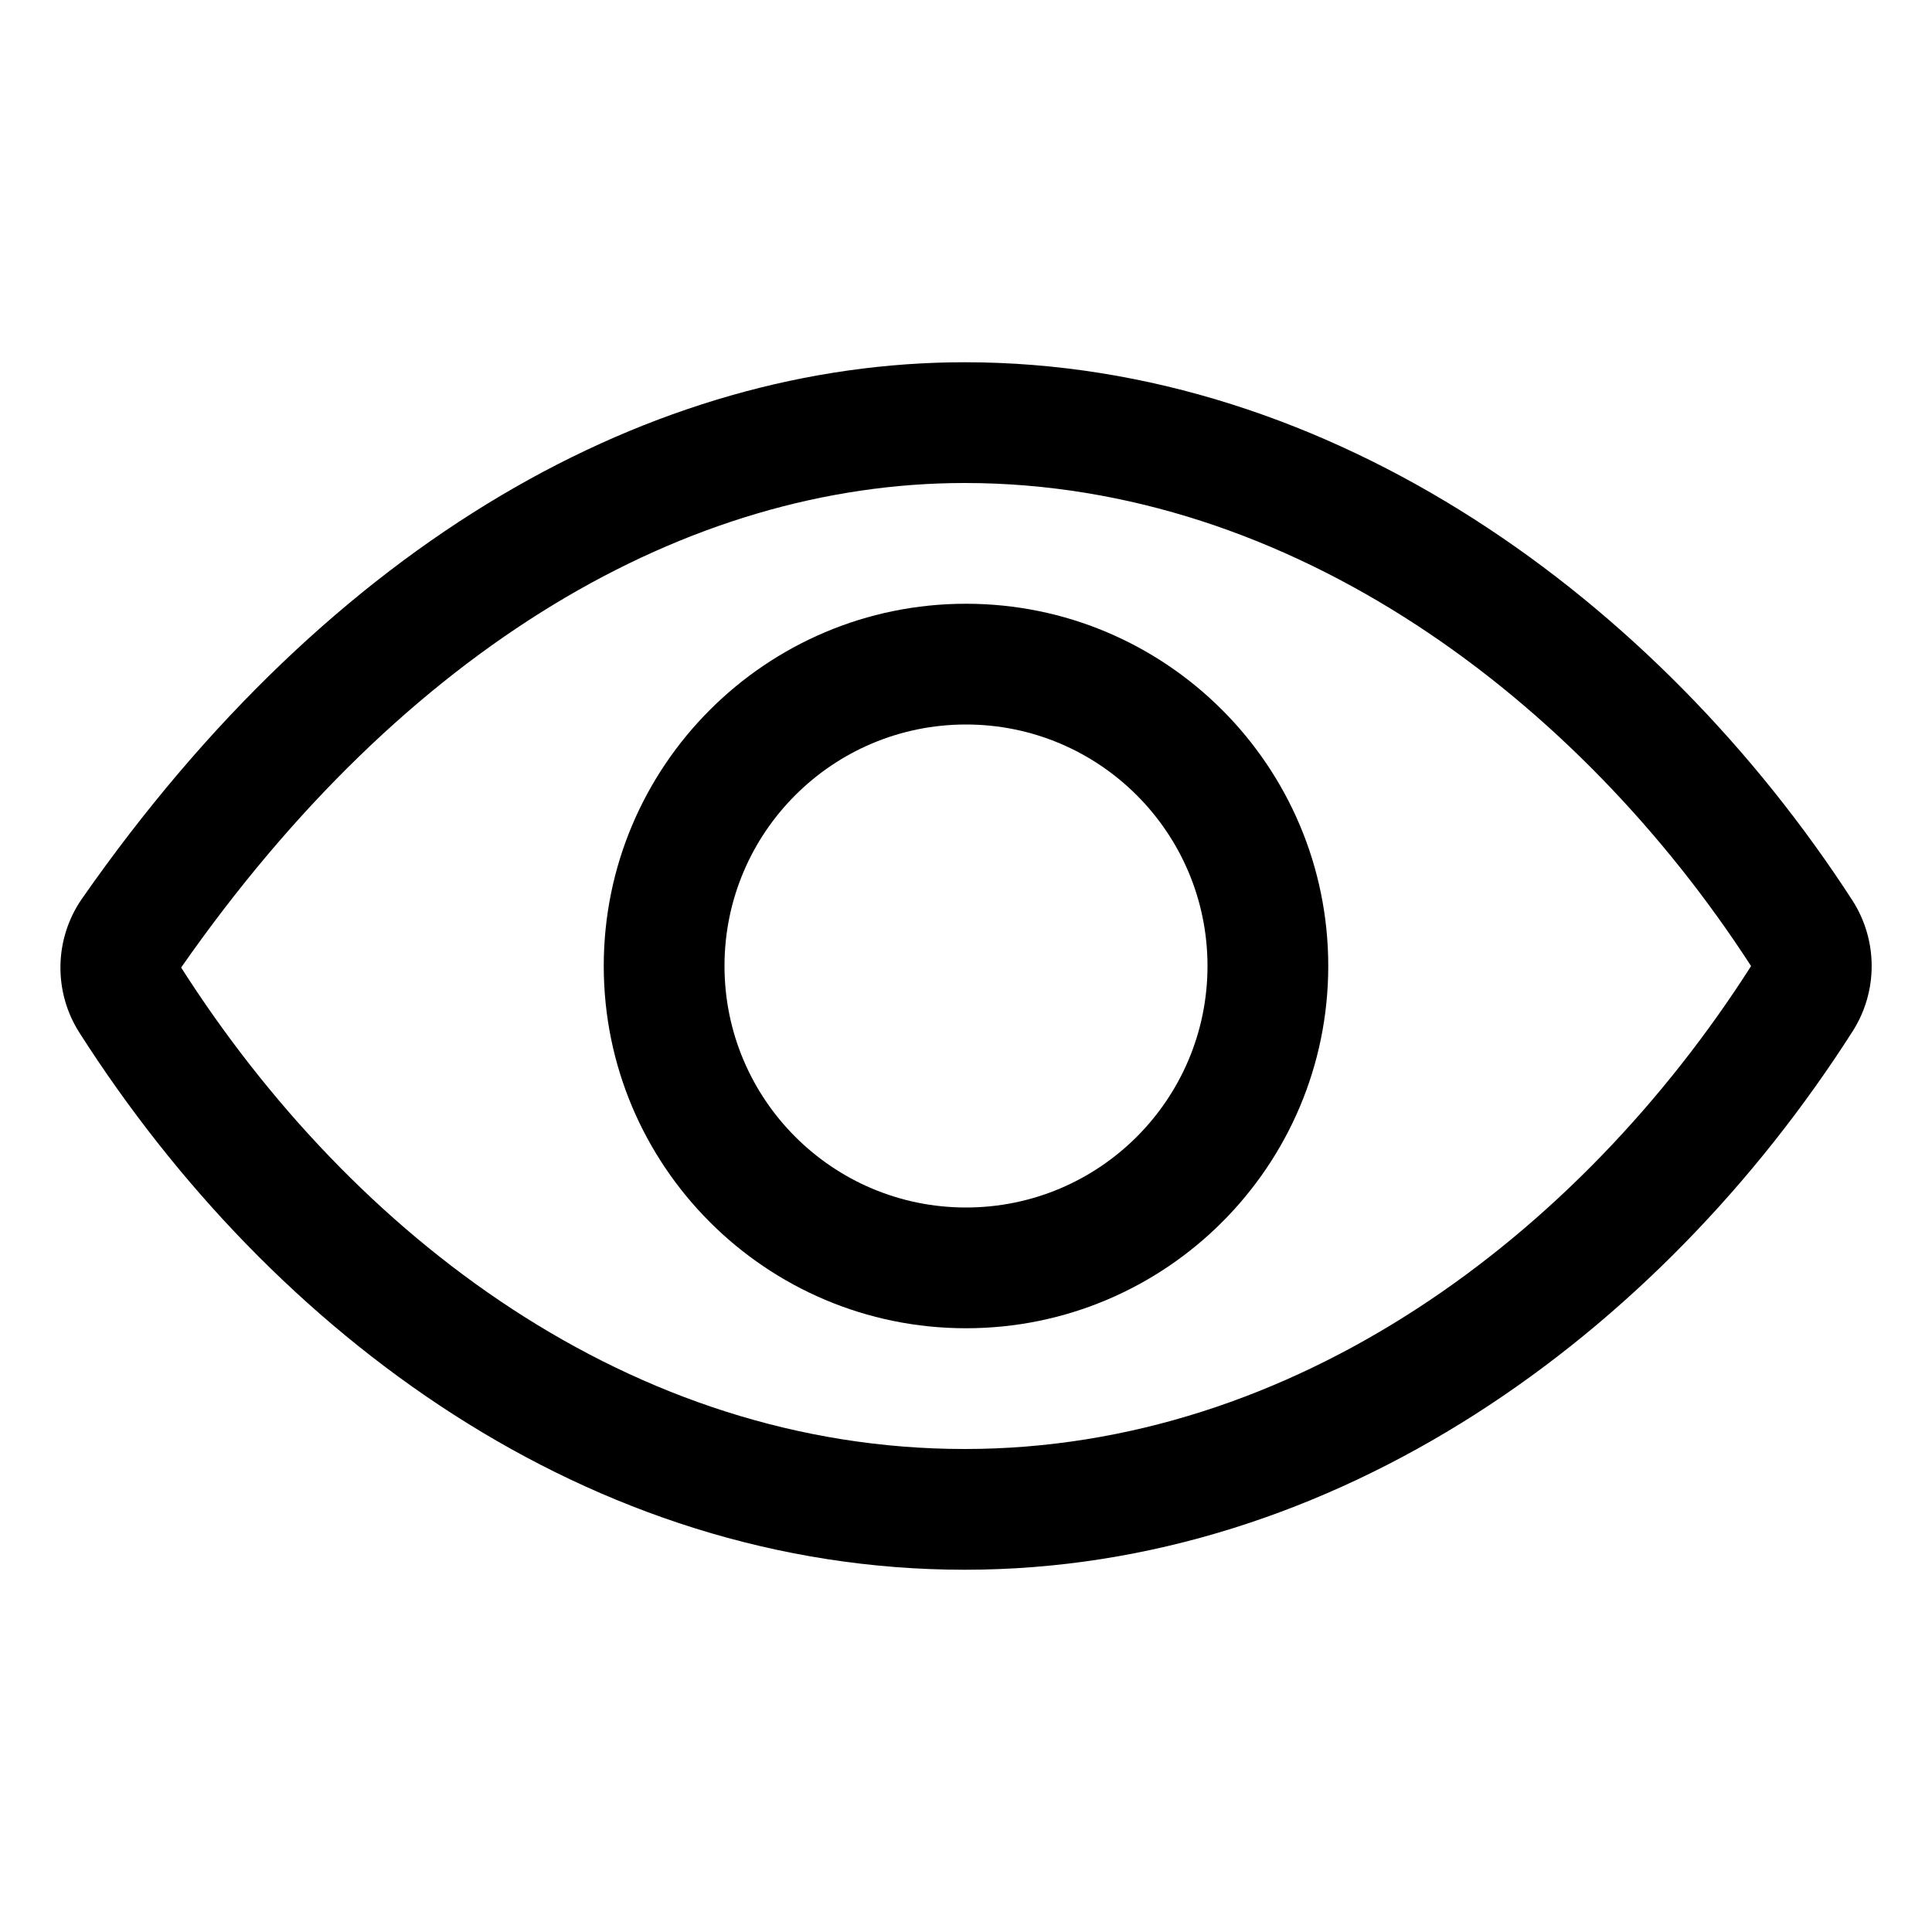
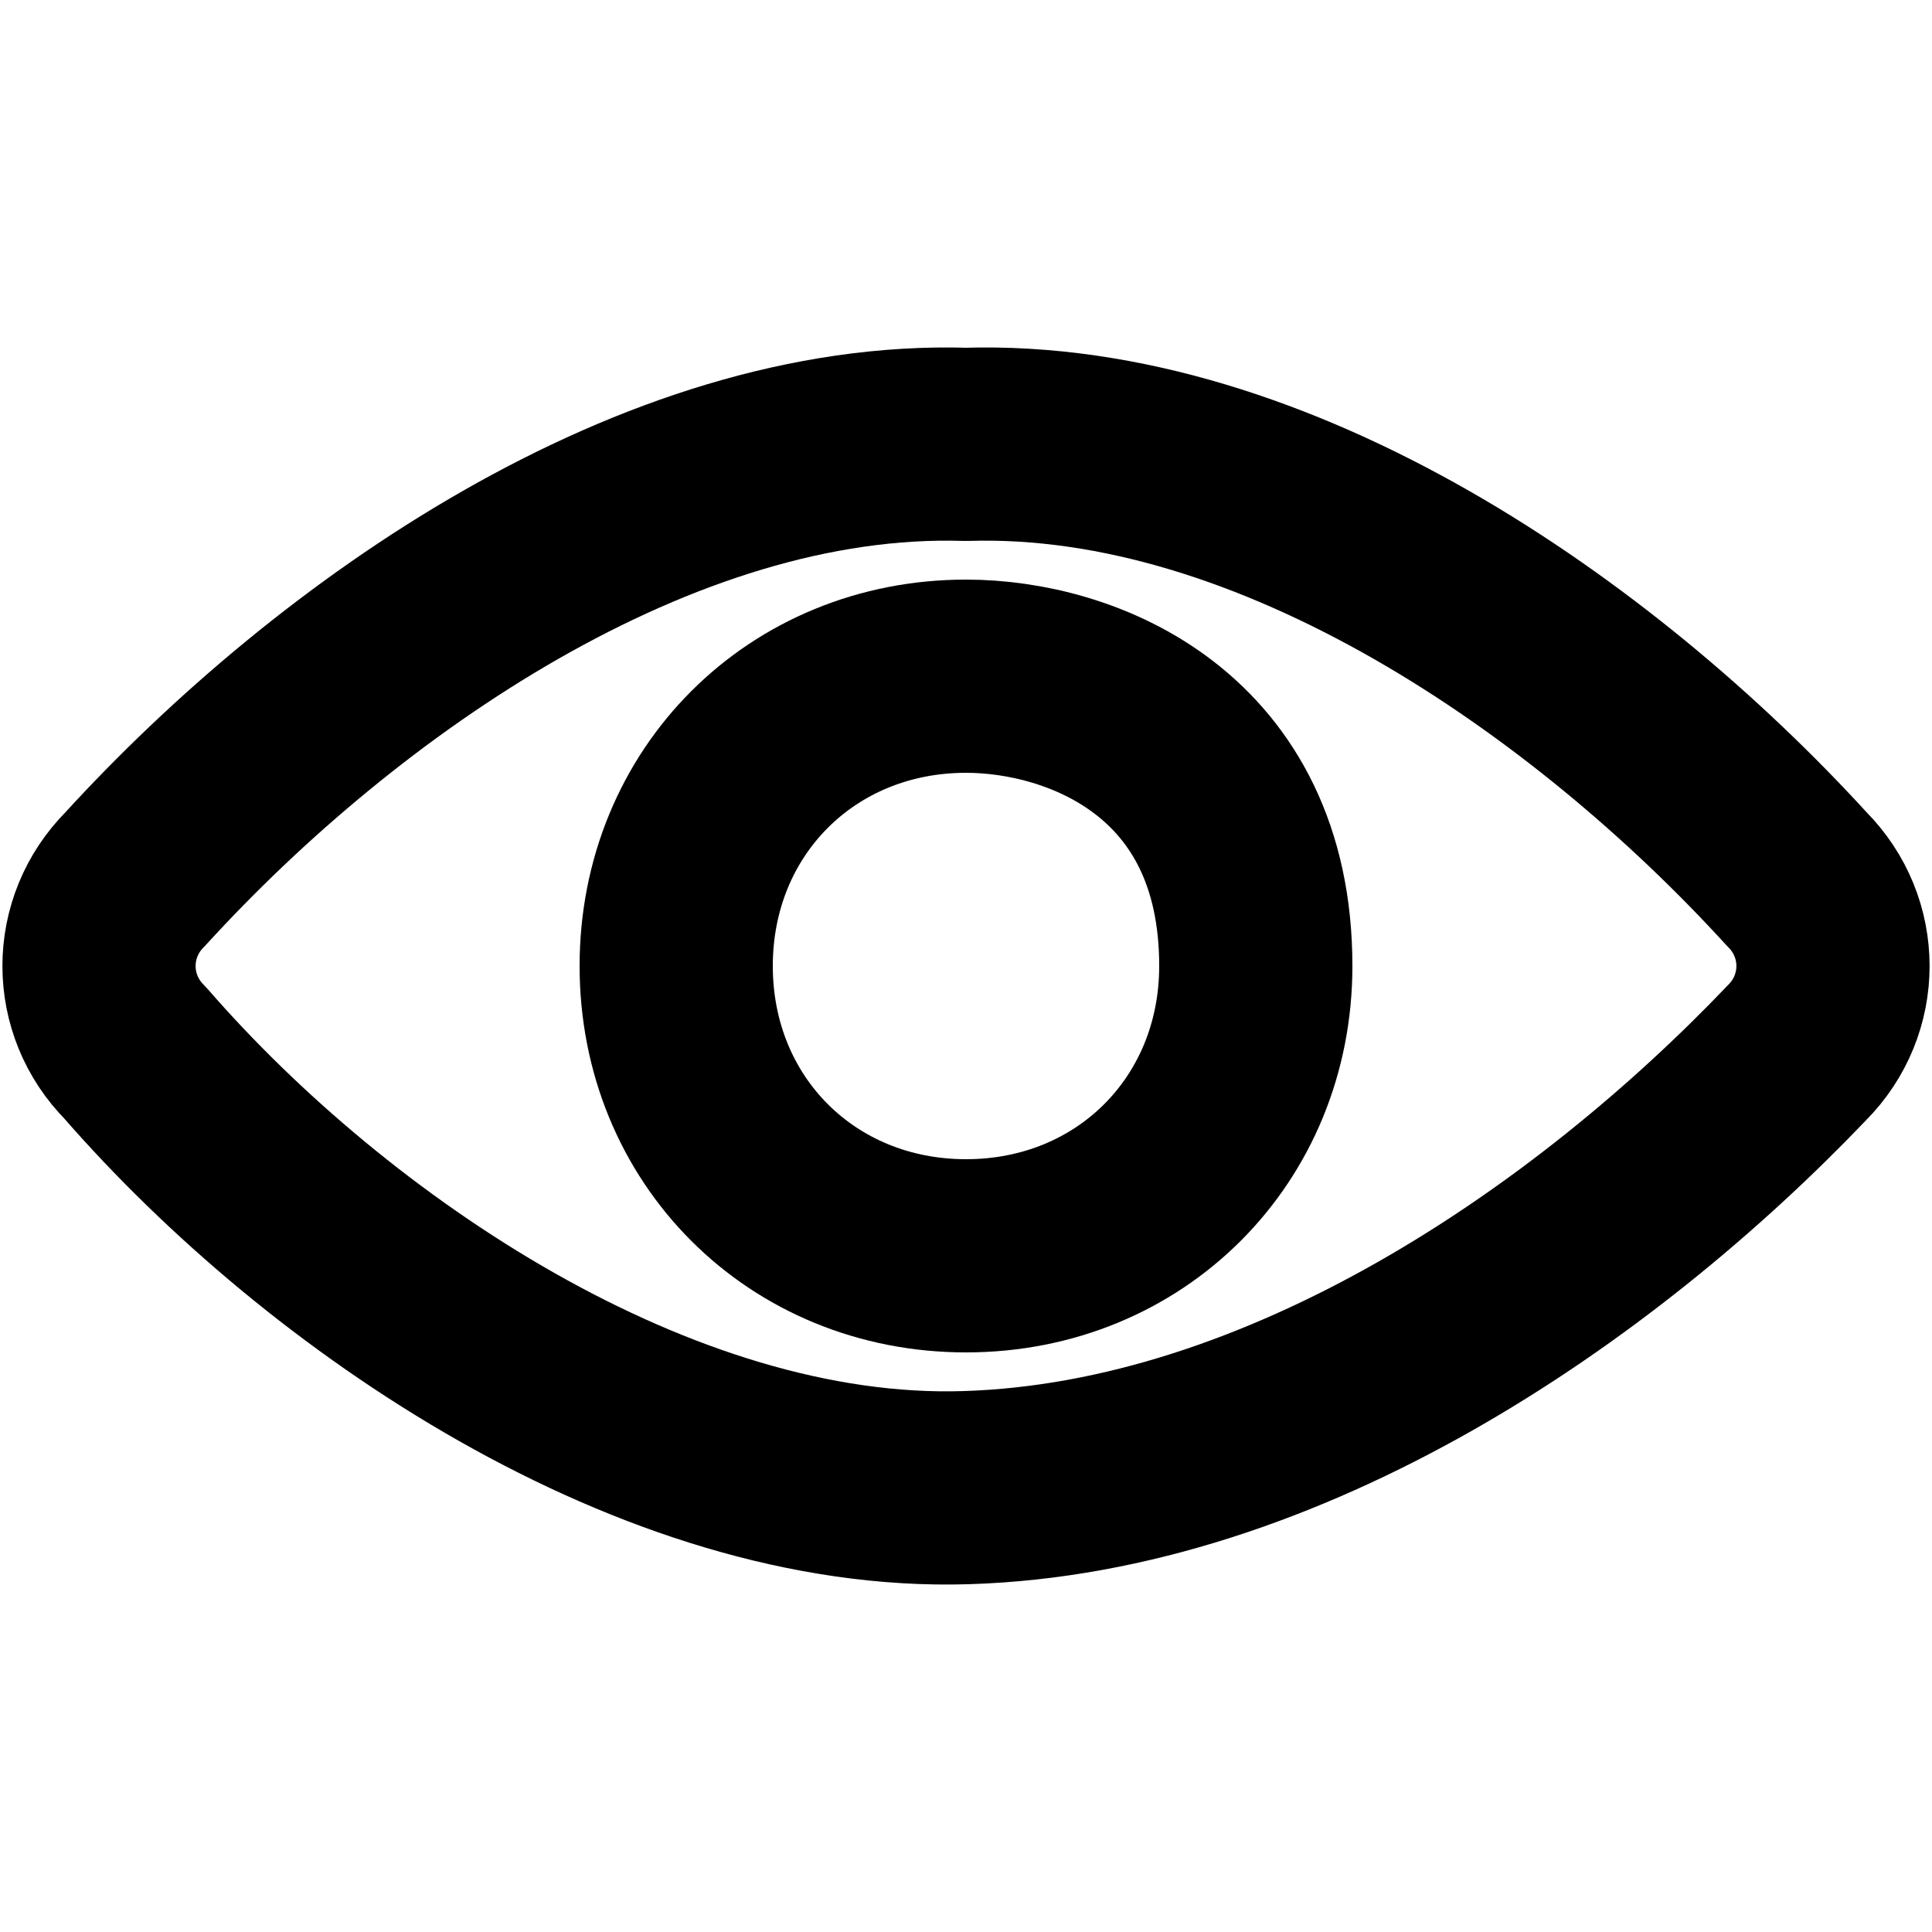
- <svg xmlns="http://www.w3.org/2000/svg" viewBox="0 0 20 20" fill="currentColor" fill-rule="evenodd">
-   <path d="M9.987 3.75c-3.218 0-6.54 1.829-9.139 5.554a1.253 1.253 0 00-.023 1.391c1.999 3.129 5.278 5.555 9.162 5.555 3.841 0 7.186-2.433 9.19-5.572a1.256 1.256 0 00-.001-1.357C17.167 6.218 13.797 3.75 9.987 3.75zm-8.112 6.266l.002.003C3.654 12.801 6.538 15 9.987 15c3.412 0 6.356-2.206 8.138-4.996l.001-.005C16.34 7.242 13.374 5 9.987 5c-2.871 0-5.795 1.696-8.112 5.016z" />
-   <path d="M10 6.25c-2.07 0-3.75 1.68-3.75 3.75 0 2.07 1.68 3.75 3.75 3.75 2.07 0 3.75-1.68 3.75-3.75 0-2.07-1.68-3.75-3.75-3.75zm0 1.25a2.5 2.5 0 010 5 2.5 2.5 0 010-5z" />
+ <svg xmlns="http://www.w3.org/2000/svg" version="1.1" id="eye" x="0" y="0" viewBox="0 0 20 20" xml:space="preserve">
+   <g fill="none" stroke="currentColor" stroke-width="2" stroke-linecap="round" stroke-linejoin="round">
+     <path d="M10 4.6c-3.2-.1-6.5 2.2-8.6 4.5-.5.5-.5 1.3 0 1.8 2 2.3 5.4 4.6 8.6 4.5 3.3-.1 6.5-2.3 8.6-4.5.5-.5.5-1.3 0-1.8-2.1-2.3-5.4-4.6-8.6-4.5z" />
+     <path d="M13 10c0 1.7-1.3 3-3 3s-3-1.3-3-3 1.3-3 3-3c1.2 0 3 .7 3 3z" />
+   </g>
</svg>
